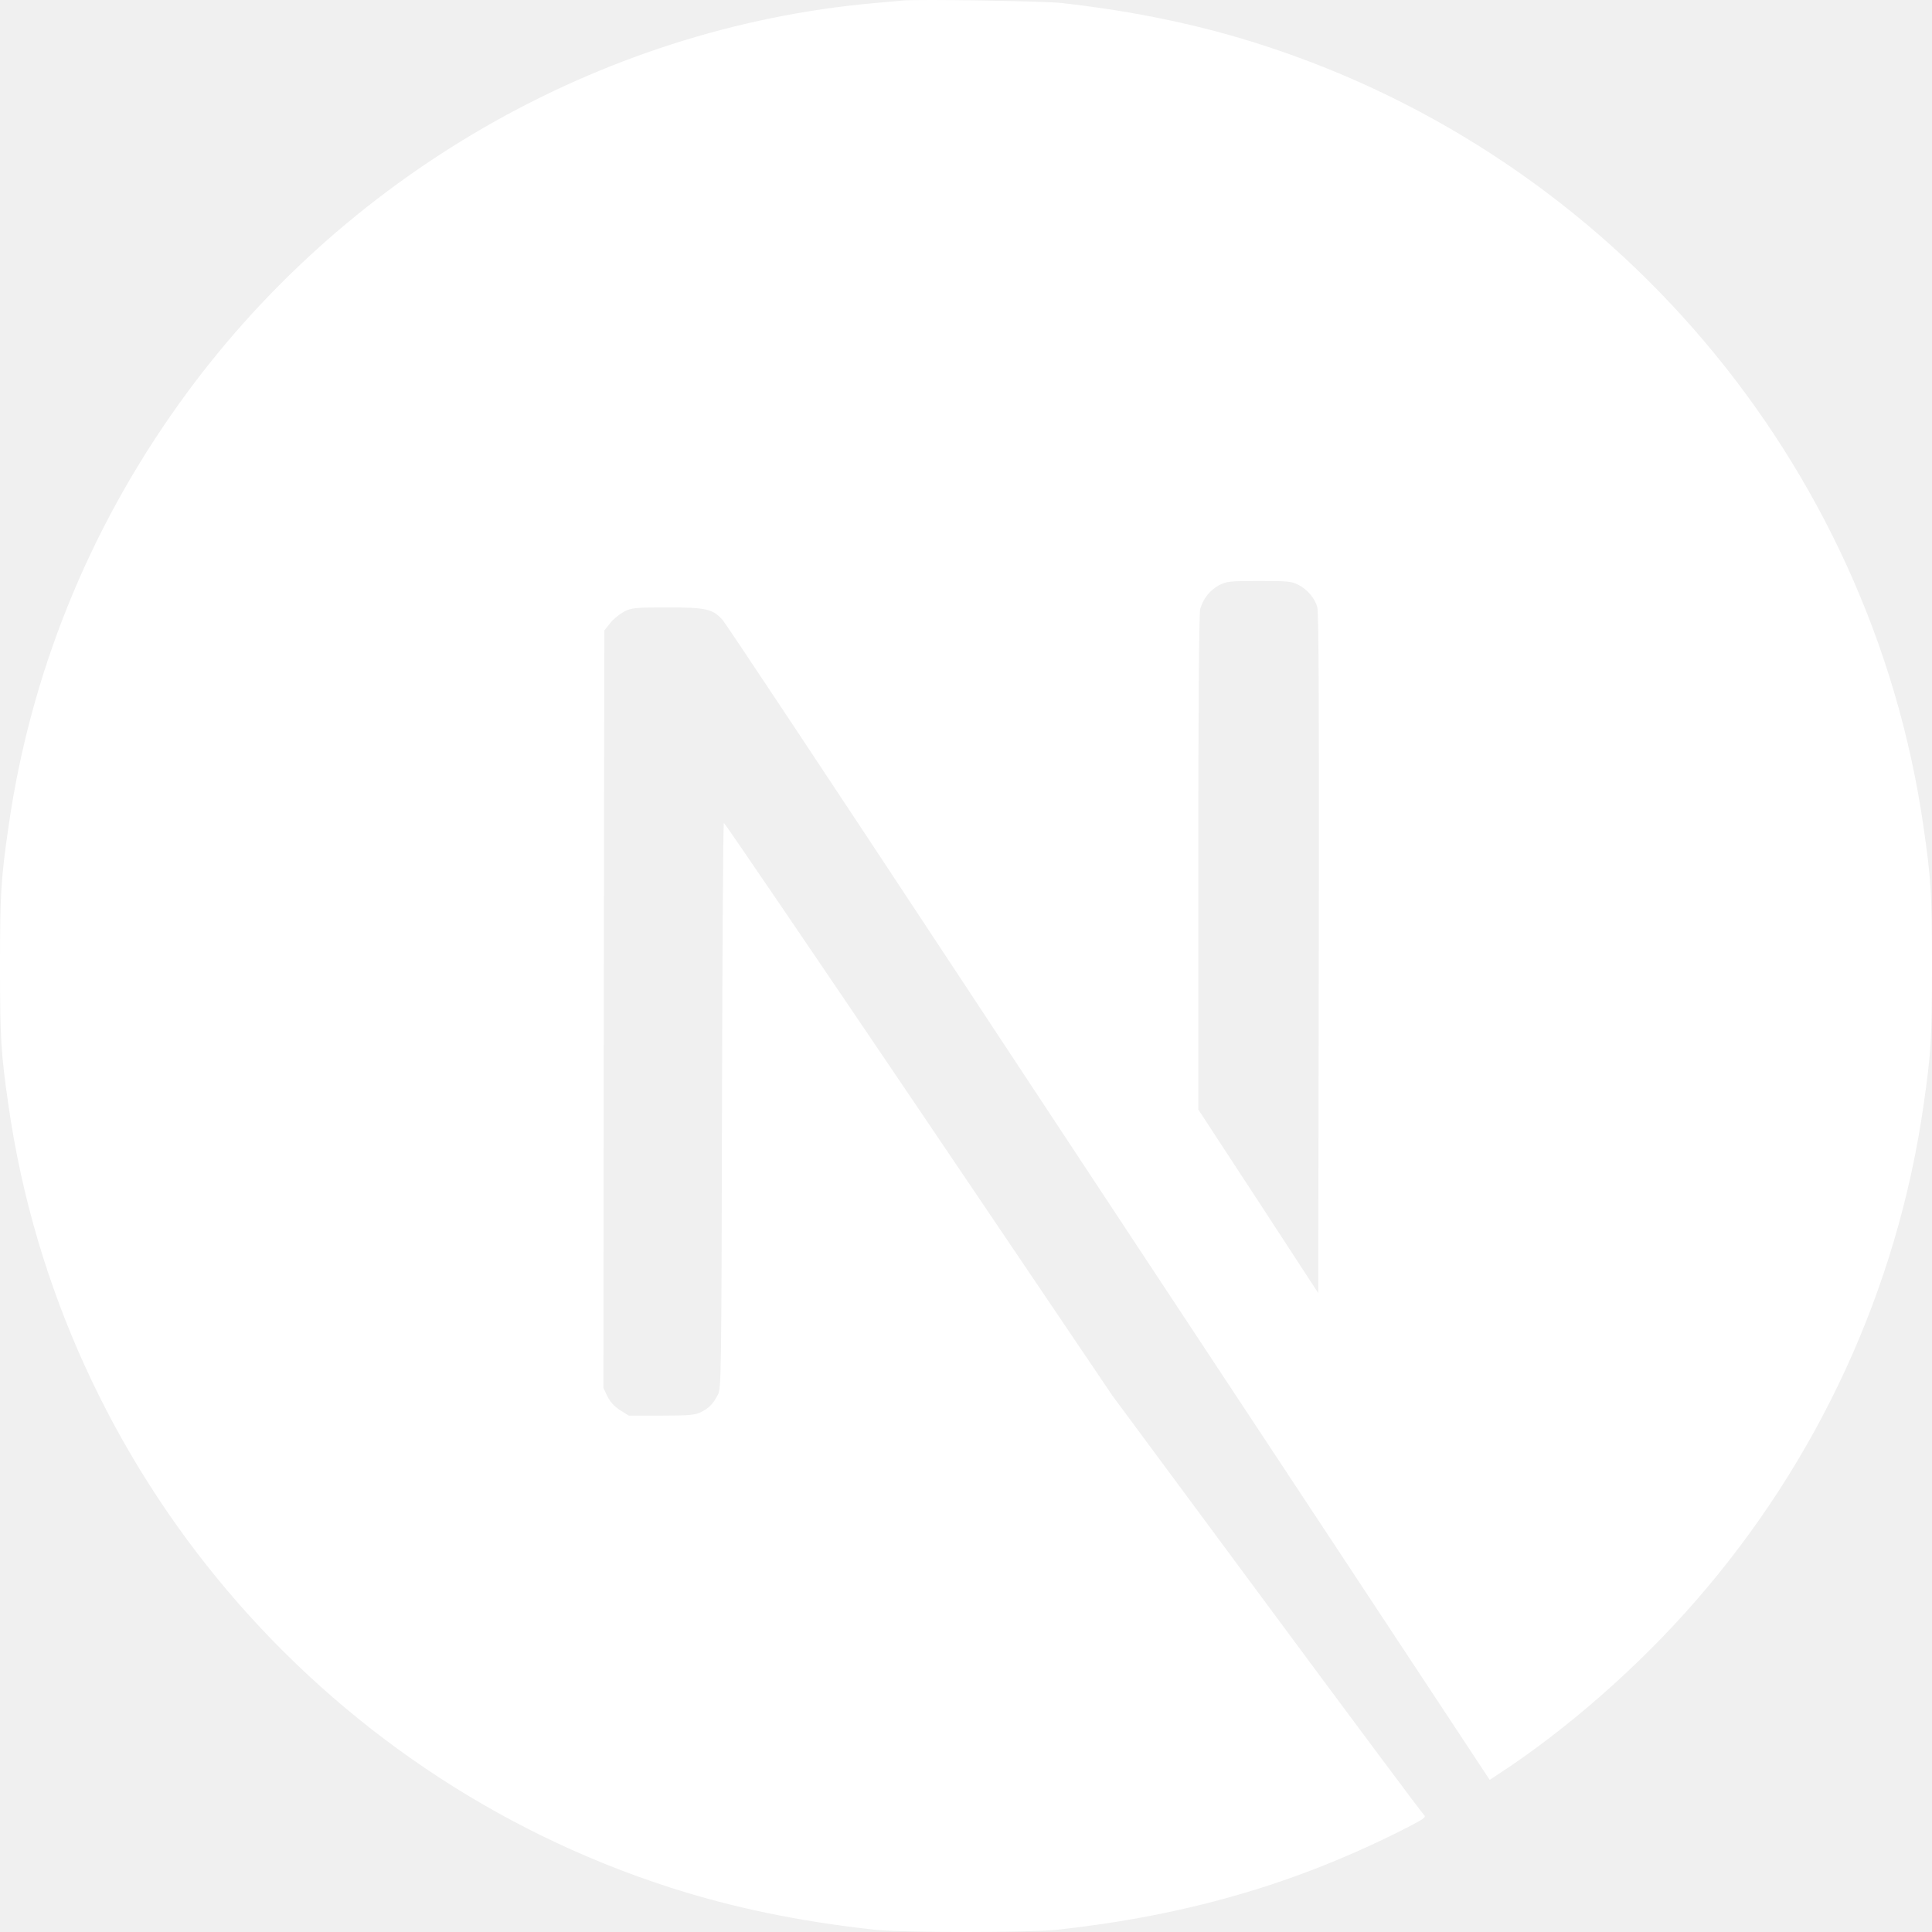
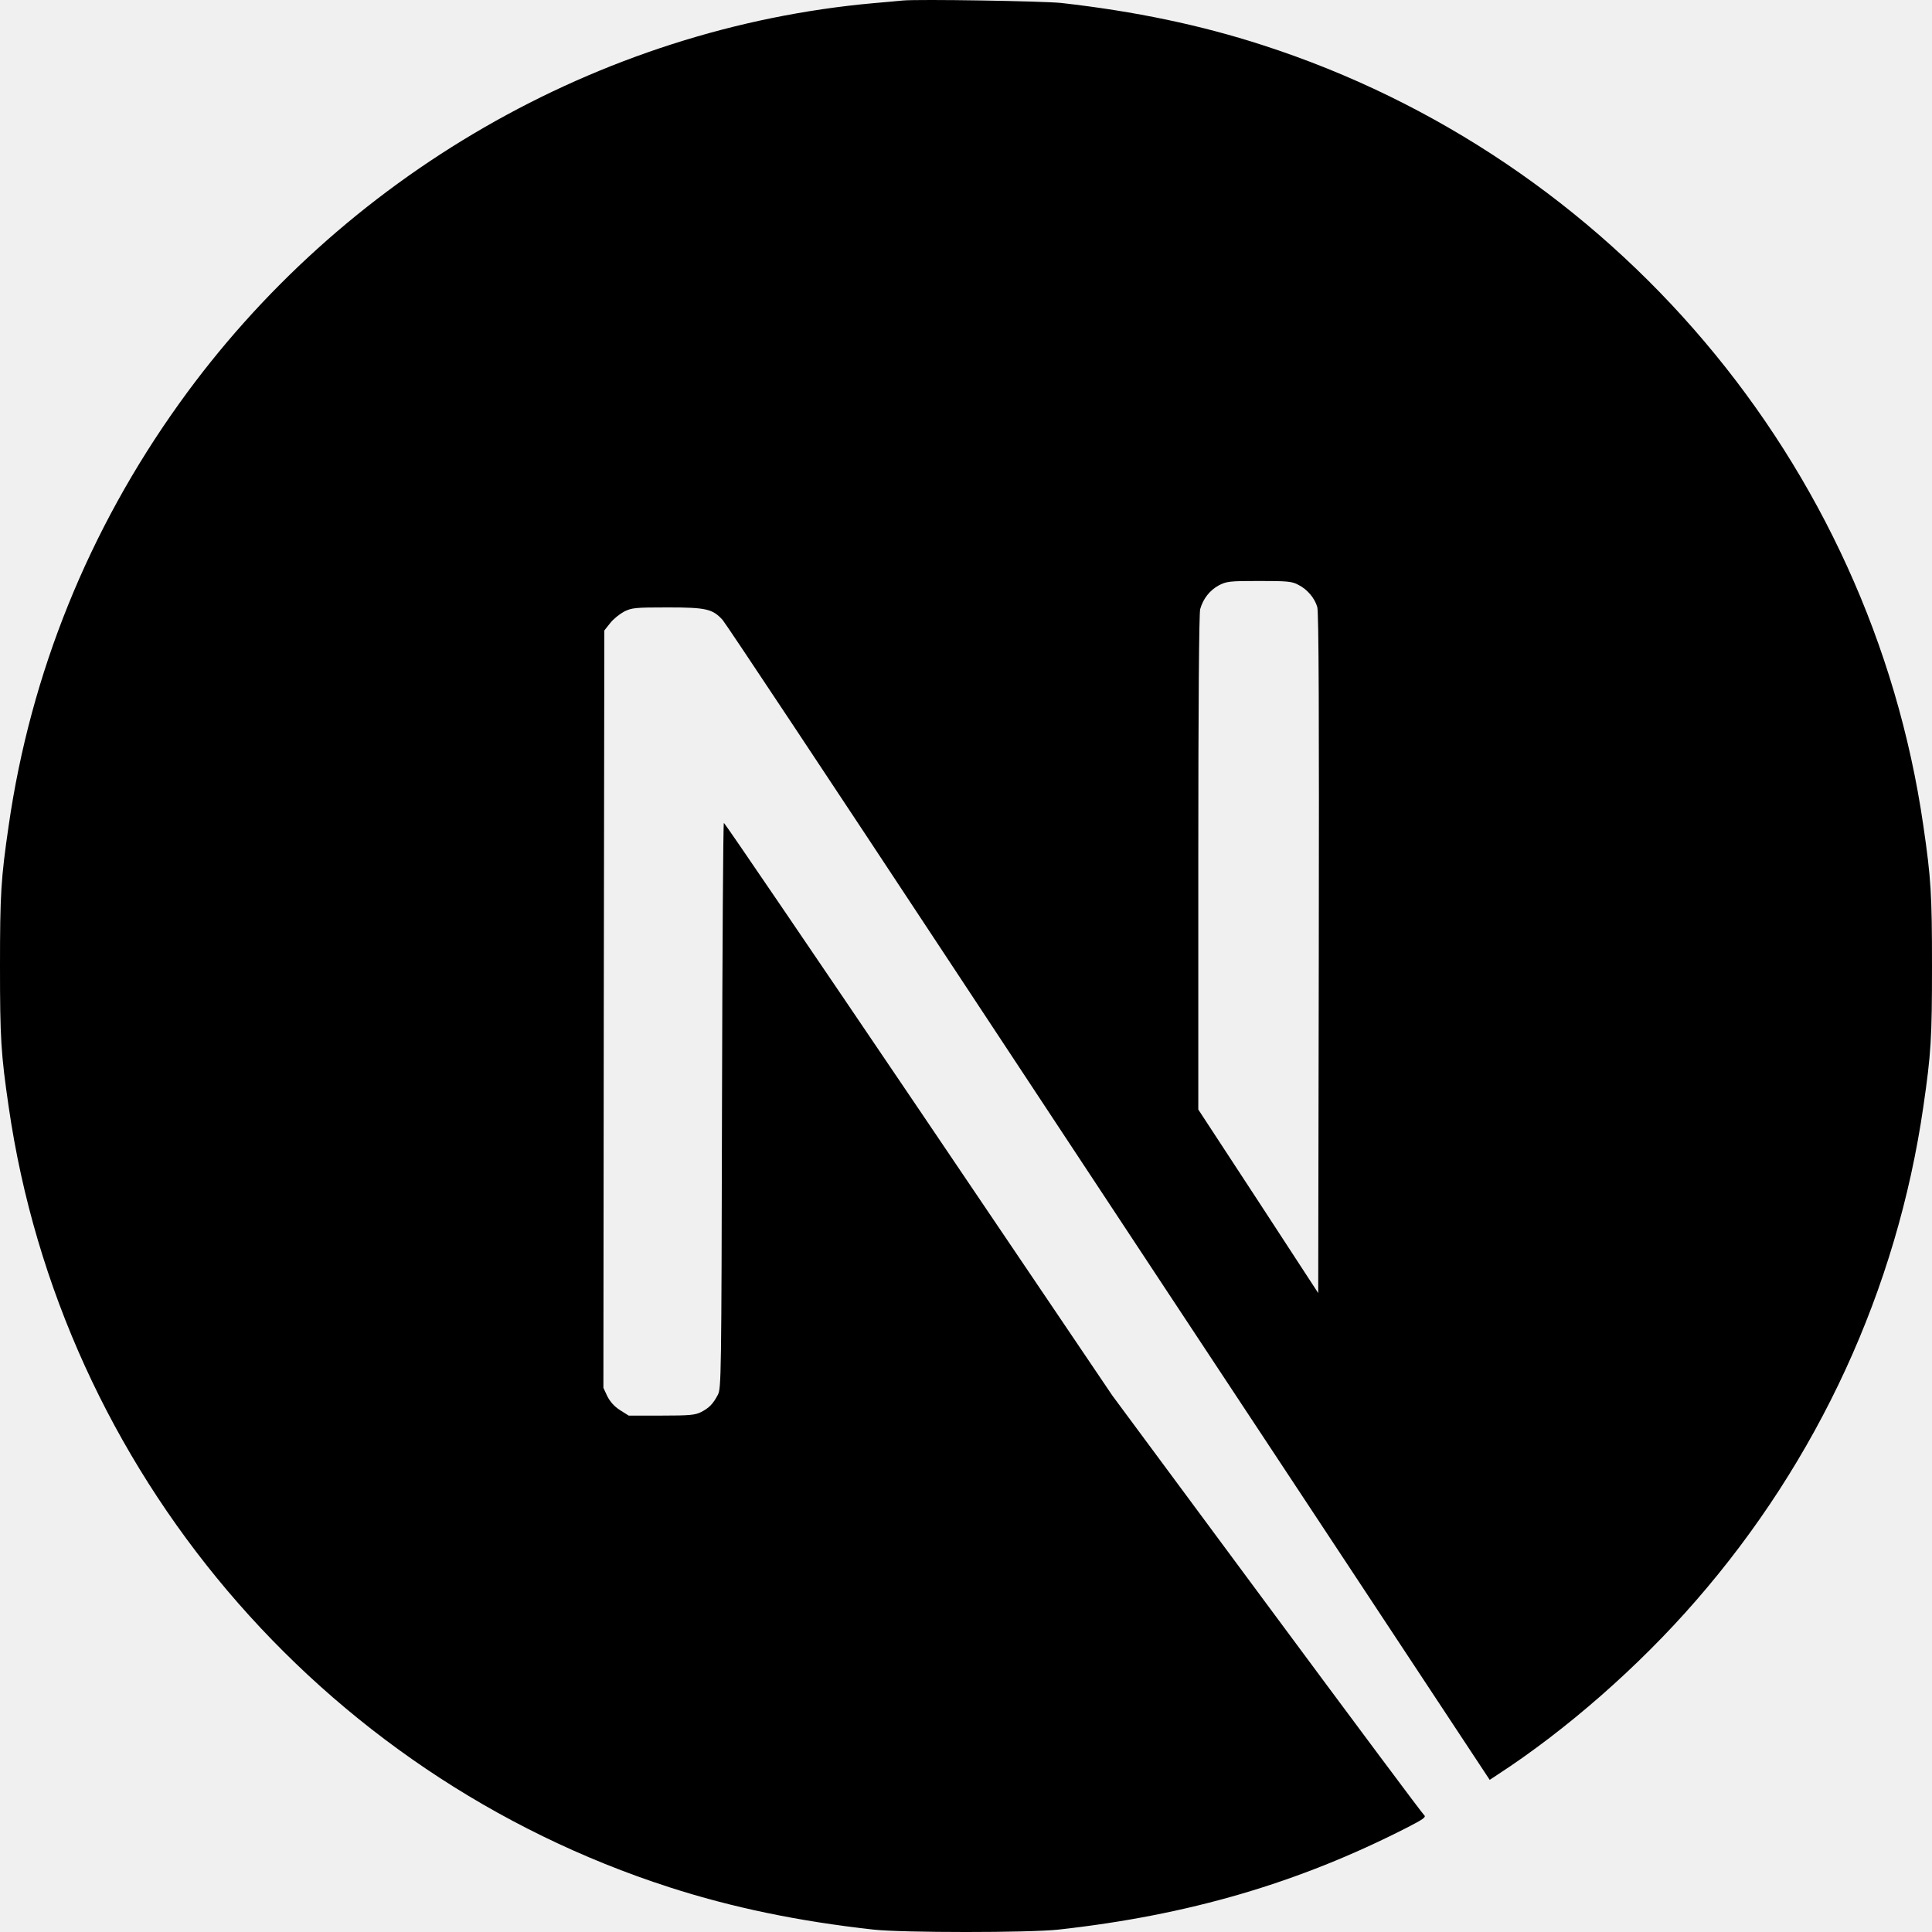
<svg xmlns="http://www.w3.org/2000/svg" width="1000" height="1000" viewBox="0 0 1000 1000" fill="none">
-   <path d="M467.253 0.269C465.103 0.465 458.26 1.149 452.102 1.637C310.068 14.441 177.028 91.067 92.766 208.841C45.846 274.325 15.836 348.605 4.497 427.284C0.489 454.748 0 462.86 0 500.098C0 537.336 0.489 545.448 4.497 572.912C31.672 760.666 165.298 918.414 346.53 976.861C378.983 987.319 413.196 994.453 452.102 998.754C467.253 1000.42 532.747 1000.42 547.898 998.754C615.054 991.326 671.945 974.71 728.055 946.073C736.657 941.675 738.319 940.502 737.146 939.525C736.364 938.939 699.707 889.777 655.718 830.352L575.758 722.353L475.562 574.085C420.43 492.572 375.073 425.915 374.682 425.915C374.291 425.818 373.9 491.693 373.705 572.13C373.412 712.97 373.314 718.639 371.554 721.962C369.013 726.751 367.058 728.706 362.952 730.856C359.824 732.42 357.087 732.713 342.327 732.713H325.415L320.919 729.878C317.986 728.021 315.836 725.578 314.37 722.744L312.317 718.345L312.512 522.382L312.805 326.321L315.836 322.509C317.4 320.457 320.723 317.818 323.069 316.547C327.077 314.592 328.641 314.397 345.552 314.397C365.494 314.397 368.817 315.179 373.998 320.848C375.464 322.411 429.717 404.12 494.624 502.541C559.531 600.963 648.289 735.352 691.887 801.324L771.065 921.248L775.073 918.609C810.557 895.543 848.094 862.703 877.81 828.495C941.056 755.877 981.818 667.326 995.503 572.912C999.511 545.448 1000 537.336 1000 500.098C1000 462.86 999.511 454.748 995.503 427.284C968.328 239.53 834.702 81.782 653.47 23.335C621.505 12.975 587.488 5.84 549.365 1.54C539.98 0.562 475.367 -0.513 467.253 0.269ZM671.945 302.668C676.637 305.014 680.45 309.51 681.818 314.201C682.6 316.743 682.796 371.085 682.6 493.549L682.307 669.281L651.32 621.781L620.235 574.281V446.538C620.235 363.95 620.626 317.525 621.212 315.277C622.776 309.803 626.197 305.503 630.89 302.962C634.897 300.909 636.364 300.714 651.711 300.714C666.178 300.714 668.719 300.909 671.945 302.668Z" fill="white" />
+   <path d="M467.253 0.269C465.103 0.465 458.26 1.149 452.102 1.637C310.068 14.441 177.028 91.067 92.766 208.841C45.846 274.325 15.836 348.605 4.497 427.284C0.489 454.748 0 462.86 0 500.098C0 537.336 0.489 545.448 4.497 572.912C31.672 760.666 165.298 918.414 346.53 976.861C378.983 987.319 413.196 994.453 452.102 998.754C467.253 1000.42 532.747 1000.42 547.898 998.754C615.054 991.326 671.945 974.71 728.055 946.073C736.657 941.675 738.319 940.502 737.146 939.525C736.364 938.939 699.707 889.777 655.718 830.352L575.758 722.353L475.562 574.085C420.43 492.572 375.073 425.915 374.682 425.915C374.291 425.818 373.9 491.693 373.705 572.13C373.412 712.97 373.314 718.639 371.554 721.962C369.013 726.751 367.058 728.706 362.952 730.856C359.824 732.42 357.087 732.713 342.327 732.713H325.415L320.919 729.878C317.986 728.021 315.836 725.578 314.37 722.744L312.317 718.345L312.512 522.382L312.805 326.321L315.836 322.509C317.4 320.457 320.723 317.818 323.069 316.547C327.077 314.592 328.641 314.397 345.552 314.397C365.494 314.397 368.817 315.179 373.998 320.848C375.464 322.411 429.717 404.12 494.624 502.541C559.531 600.963 648.289 735.352 691.887 801.324L771.065 921.248L775.073 918.609C810.557 895.543 848.094 862.703 877.81 828.495C941.056 755.877 981.818 667.326 995.503 572.912C999.511 545.448 1000 537.336 1000 500.098C1000 462.86 999.511 454.748 995.503 427.284C968.328 239.53 834.702 81.782 653.47 23.335C621.505 12.975 587.488 5.84 549.365 1.54C539.98 0.562 475.367 -0.513 467.253 0.269ZM671.945 302.668C676.637 305.014 680.45 309.51 681.818 314.201C682.6 316.743 682.796 371.085 682.6 493.549L682.307 669.281L651.32 621.781L620.235 574.281V446.538C620.235 363.95 620.626 317.525 621.212 315.277C622.776 309.803 626.197 305.503 630.89 302.962C634.897 300.909 636.364 300.714 651.711 300.714C666.178 300.714 668.719 300.909 671.945 302.668Z" fill="black" />
</svg>
